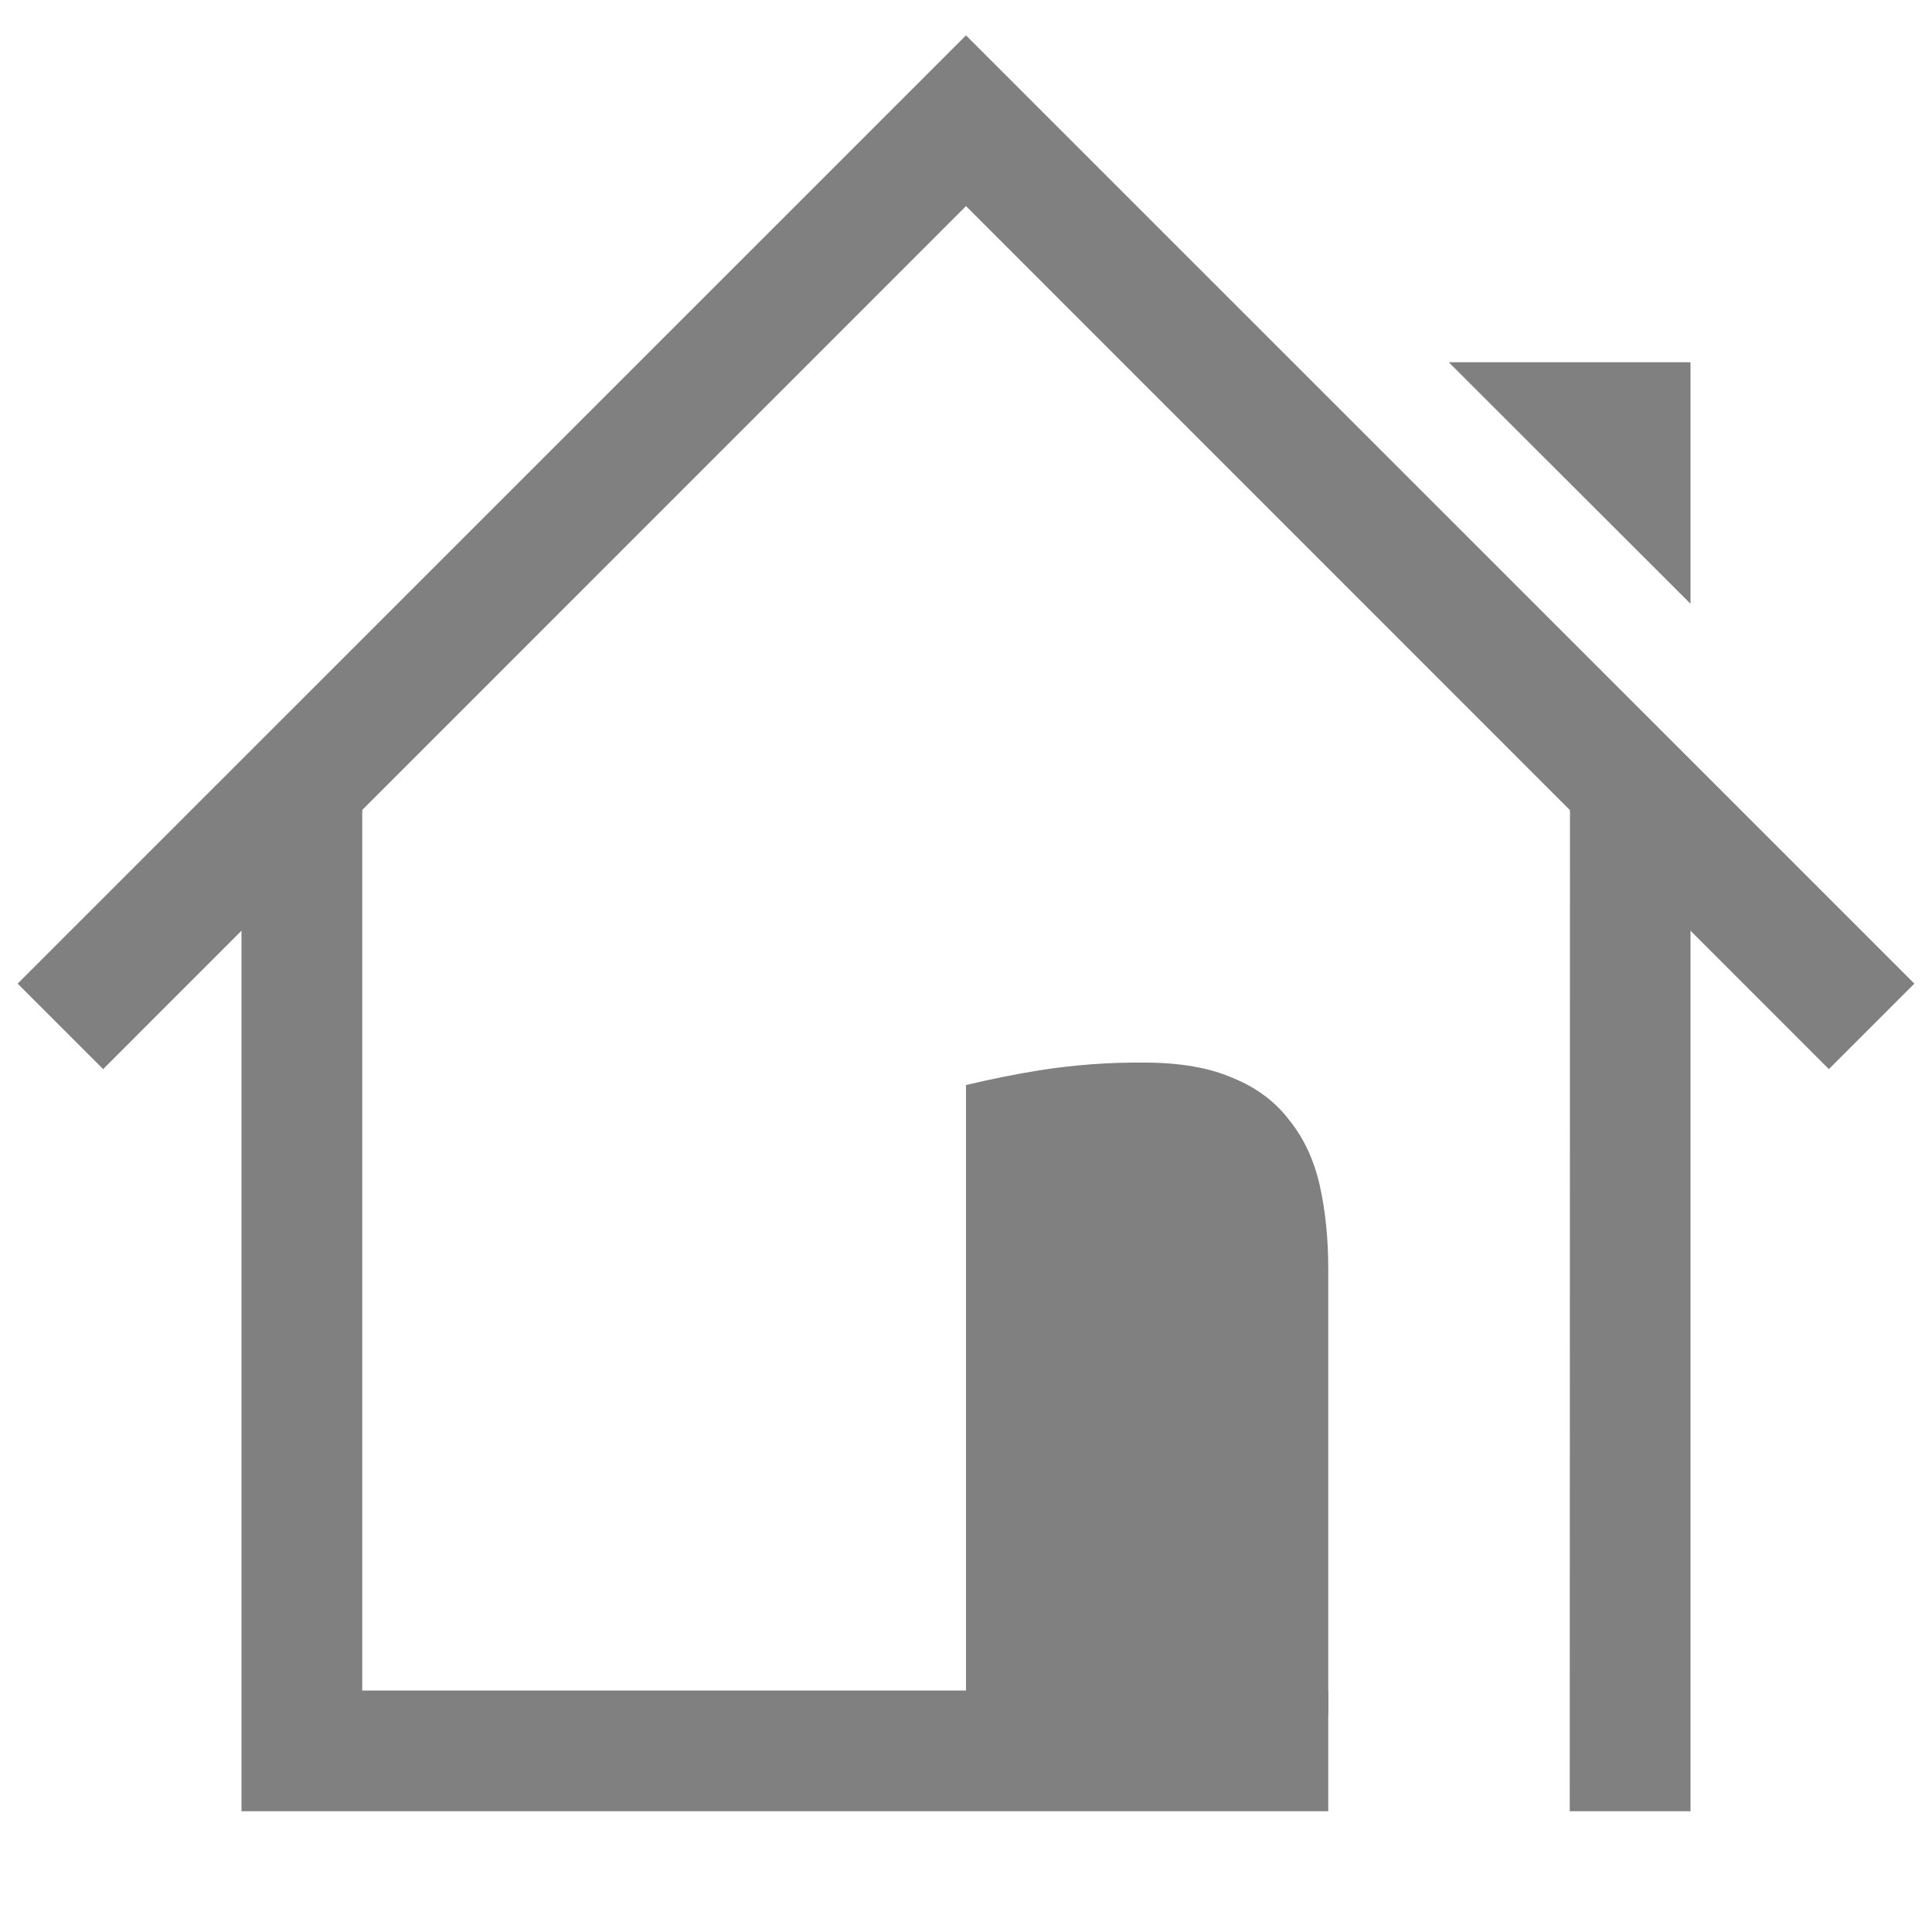
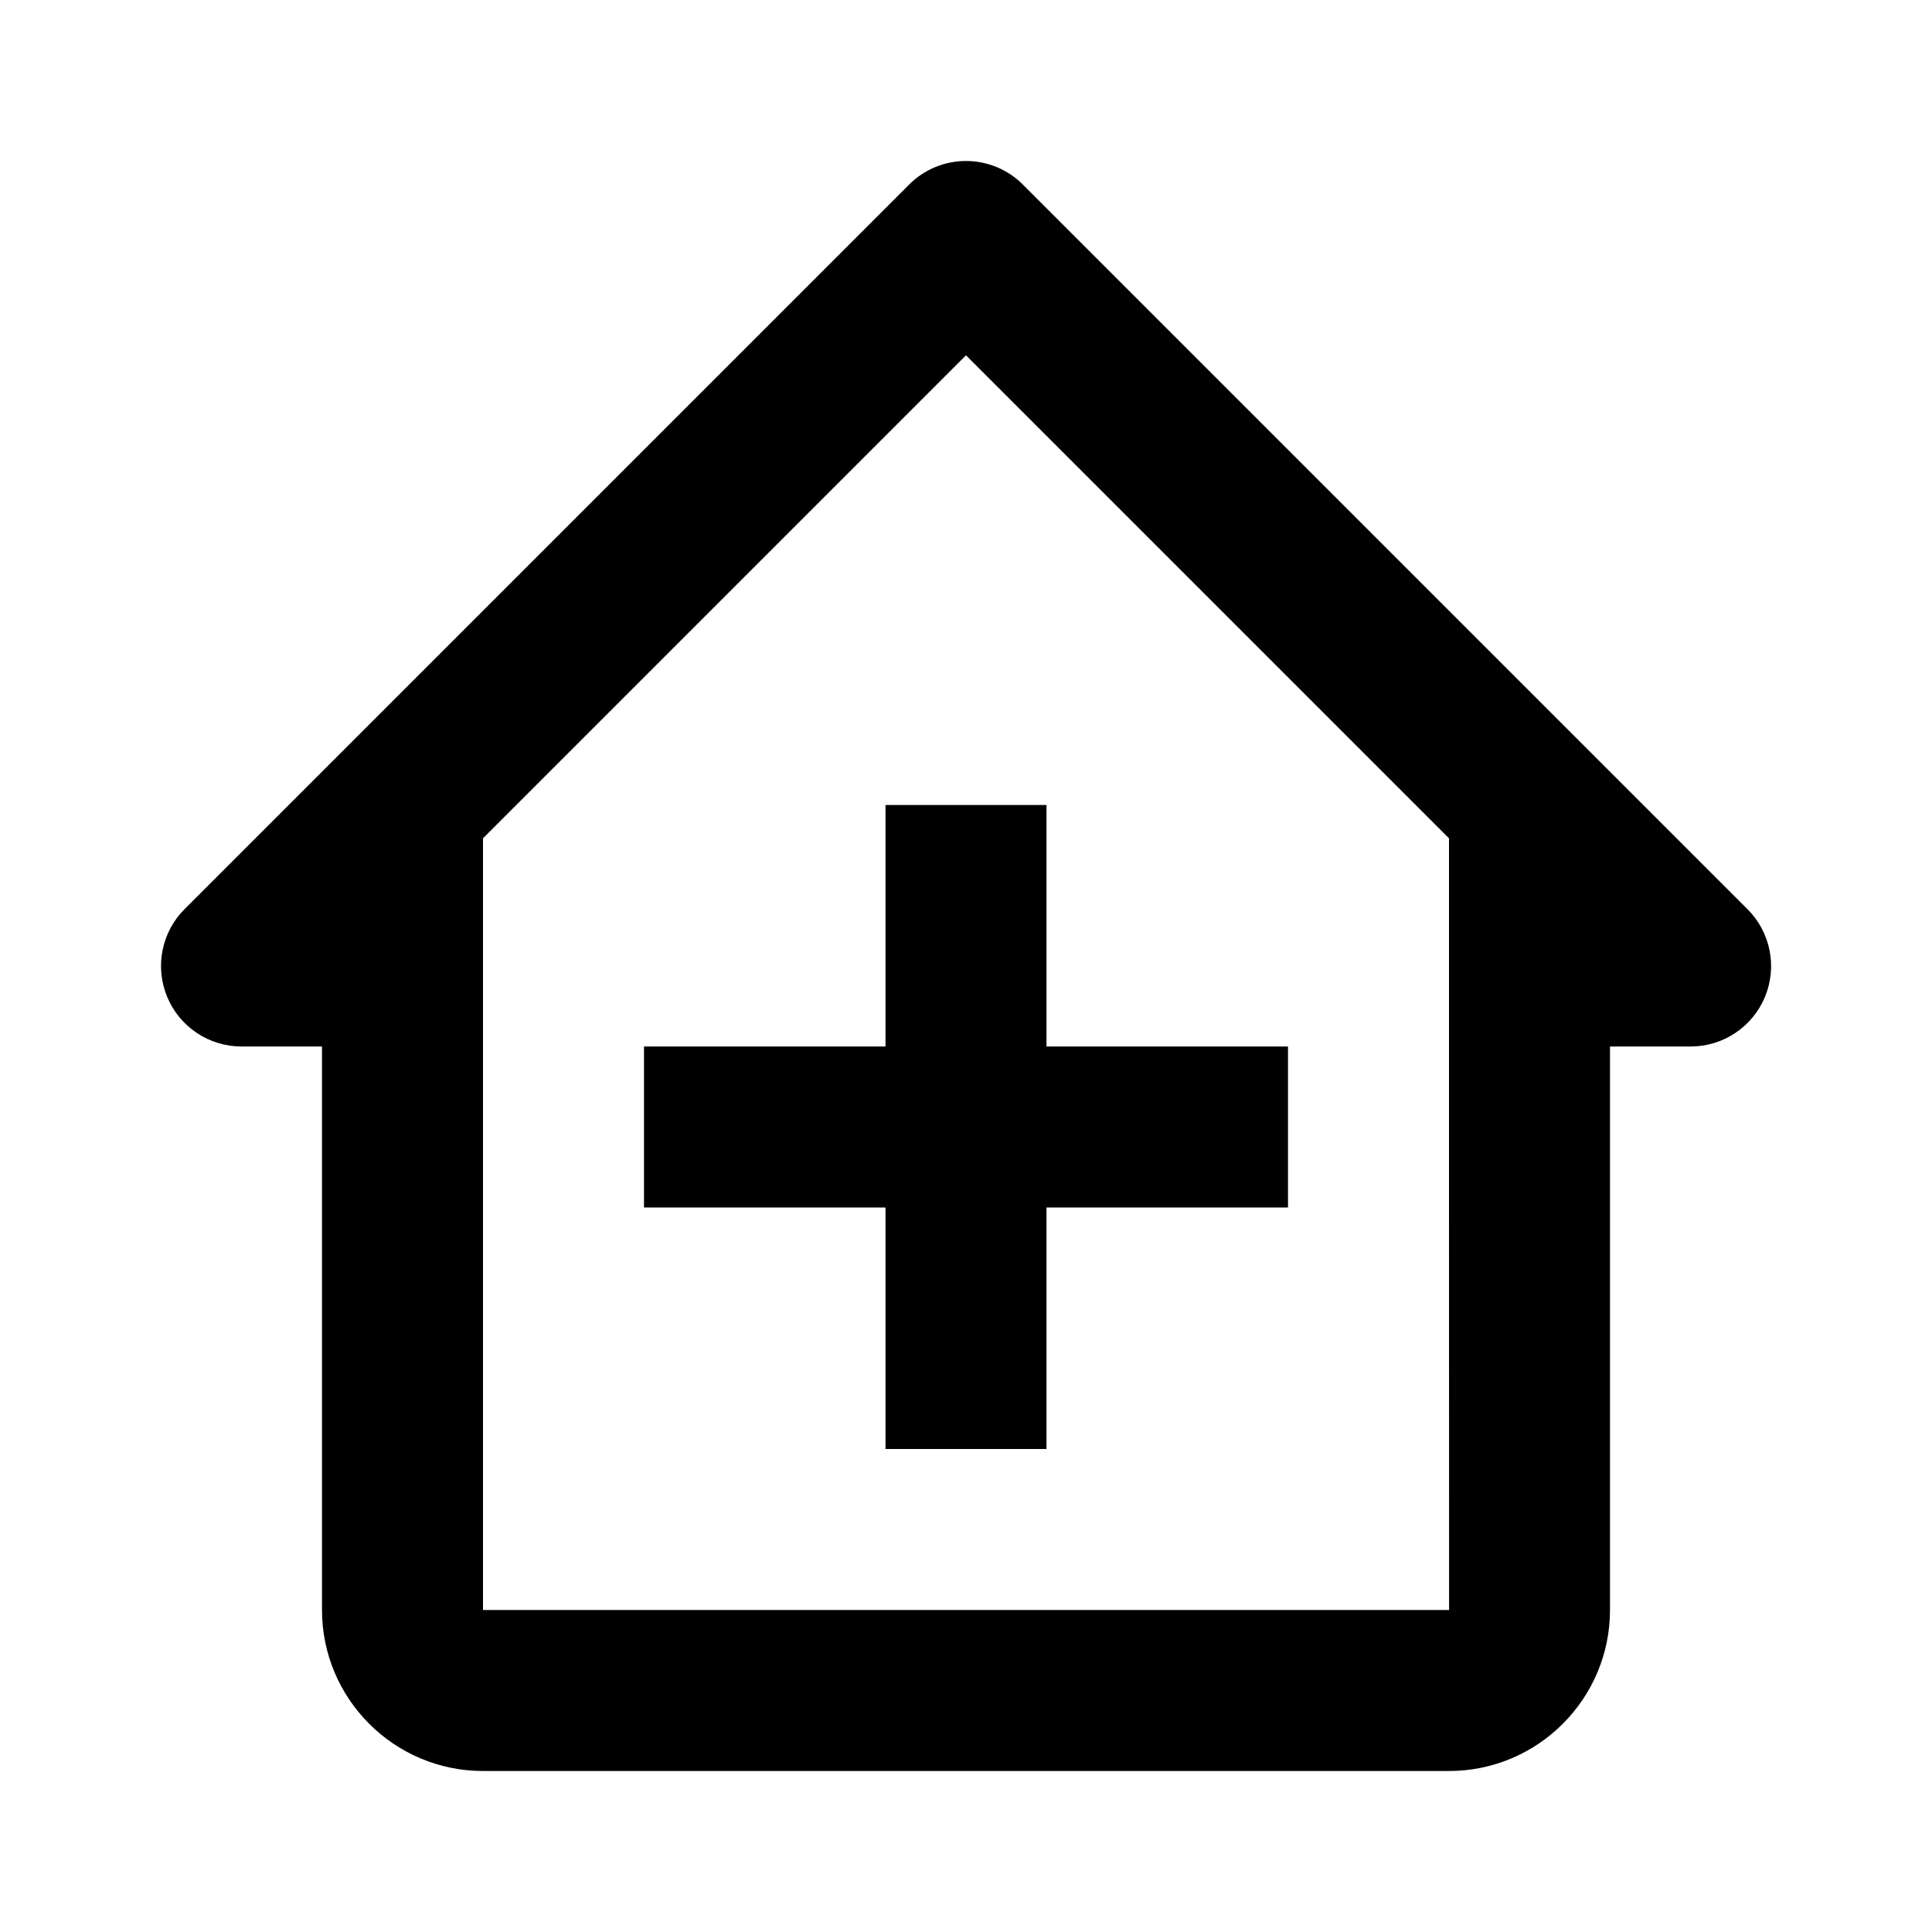
- <svg xmlns="http://www.w3.org/2000/svg" width="800px" height="800px" viewBox="0 0 16 16">
-   <g fill="gray">
-     <path color="#000000" d="M14 5V3h-2.002z" overflow="visible" style="marker:none" />
-     <path d="M2 7v8h9v-1H3V6.333zm11.002-1L13 15h1V7z" font-family="Ubuntu" font-size="15" font-weight="400" letter-spacing="0" style="line-height:125%;-inkscape-font-specification:Ubuntu;text-align:center" text-anchor="middle" word-spacing="0" />
-     <path d="M8 8.986a8.47 8.47 0 0 1 .607-.122 5.24 5.24 0 0 1 .872-.064c.295 0 .54.043.735.129.195.08.35.197.465.35.119.147.202.326.25.535.047.21.071.44.071.693V14.2H8z" font-family="Ubuntu" font-weight="400" letter-spacing="0" style="line-height:125%;-inkscape-font-specification:Ubuntu;text-align:end" text-anchor="end" word-spacing="0" />
-     <path color="#000000" d="M8 .293L.146 8.146l.708.708L8 1.707l7.146 7.147.708-.708z" fill-rule="evenodd" font-family="sans-serif" font-weight="400" overflow="visible" style="line-height:normal;font-variant-ligatures:normal;font-variant-position:normal;font-variant-caps:normal;font-variant-numeric:normal;font-variant-alternates:normal;font-feature-settings:normal;text-indent:0;text-align:start;text-decoration-line:none;text-decoration-style:solid;text-decoration-color:#000000;text-transform:none;text-orientation:mixed;shape-padding:0;isolation:auto;mix-blend-mode:normal" white-space="normal" />
-   </g>
+ <svg xmlns="http://www.w3.org/2000/svg" fill="#000000" width="800px" height="800px" viewBox="0 0 24 24">
+   <path d="M12.707 2.293a.999.999 0 0 0-1.414 0l-9 9A1 1 0 0 0 3 13h1v7c0 1.103.897 2 2 2h12c1.103 0 2-.897 2-2v-7h1a.999.999 0 0 0 .707-1.707l-9-9zM18.001 20H6v-9.586l6-6 6 6V15l.001 5z" />
+   <path d="M13 10h-2v3H8v2h3v3h2v-3h3v-2h-3z" />
</svg>
